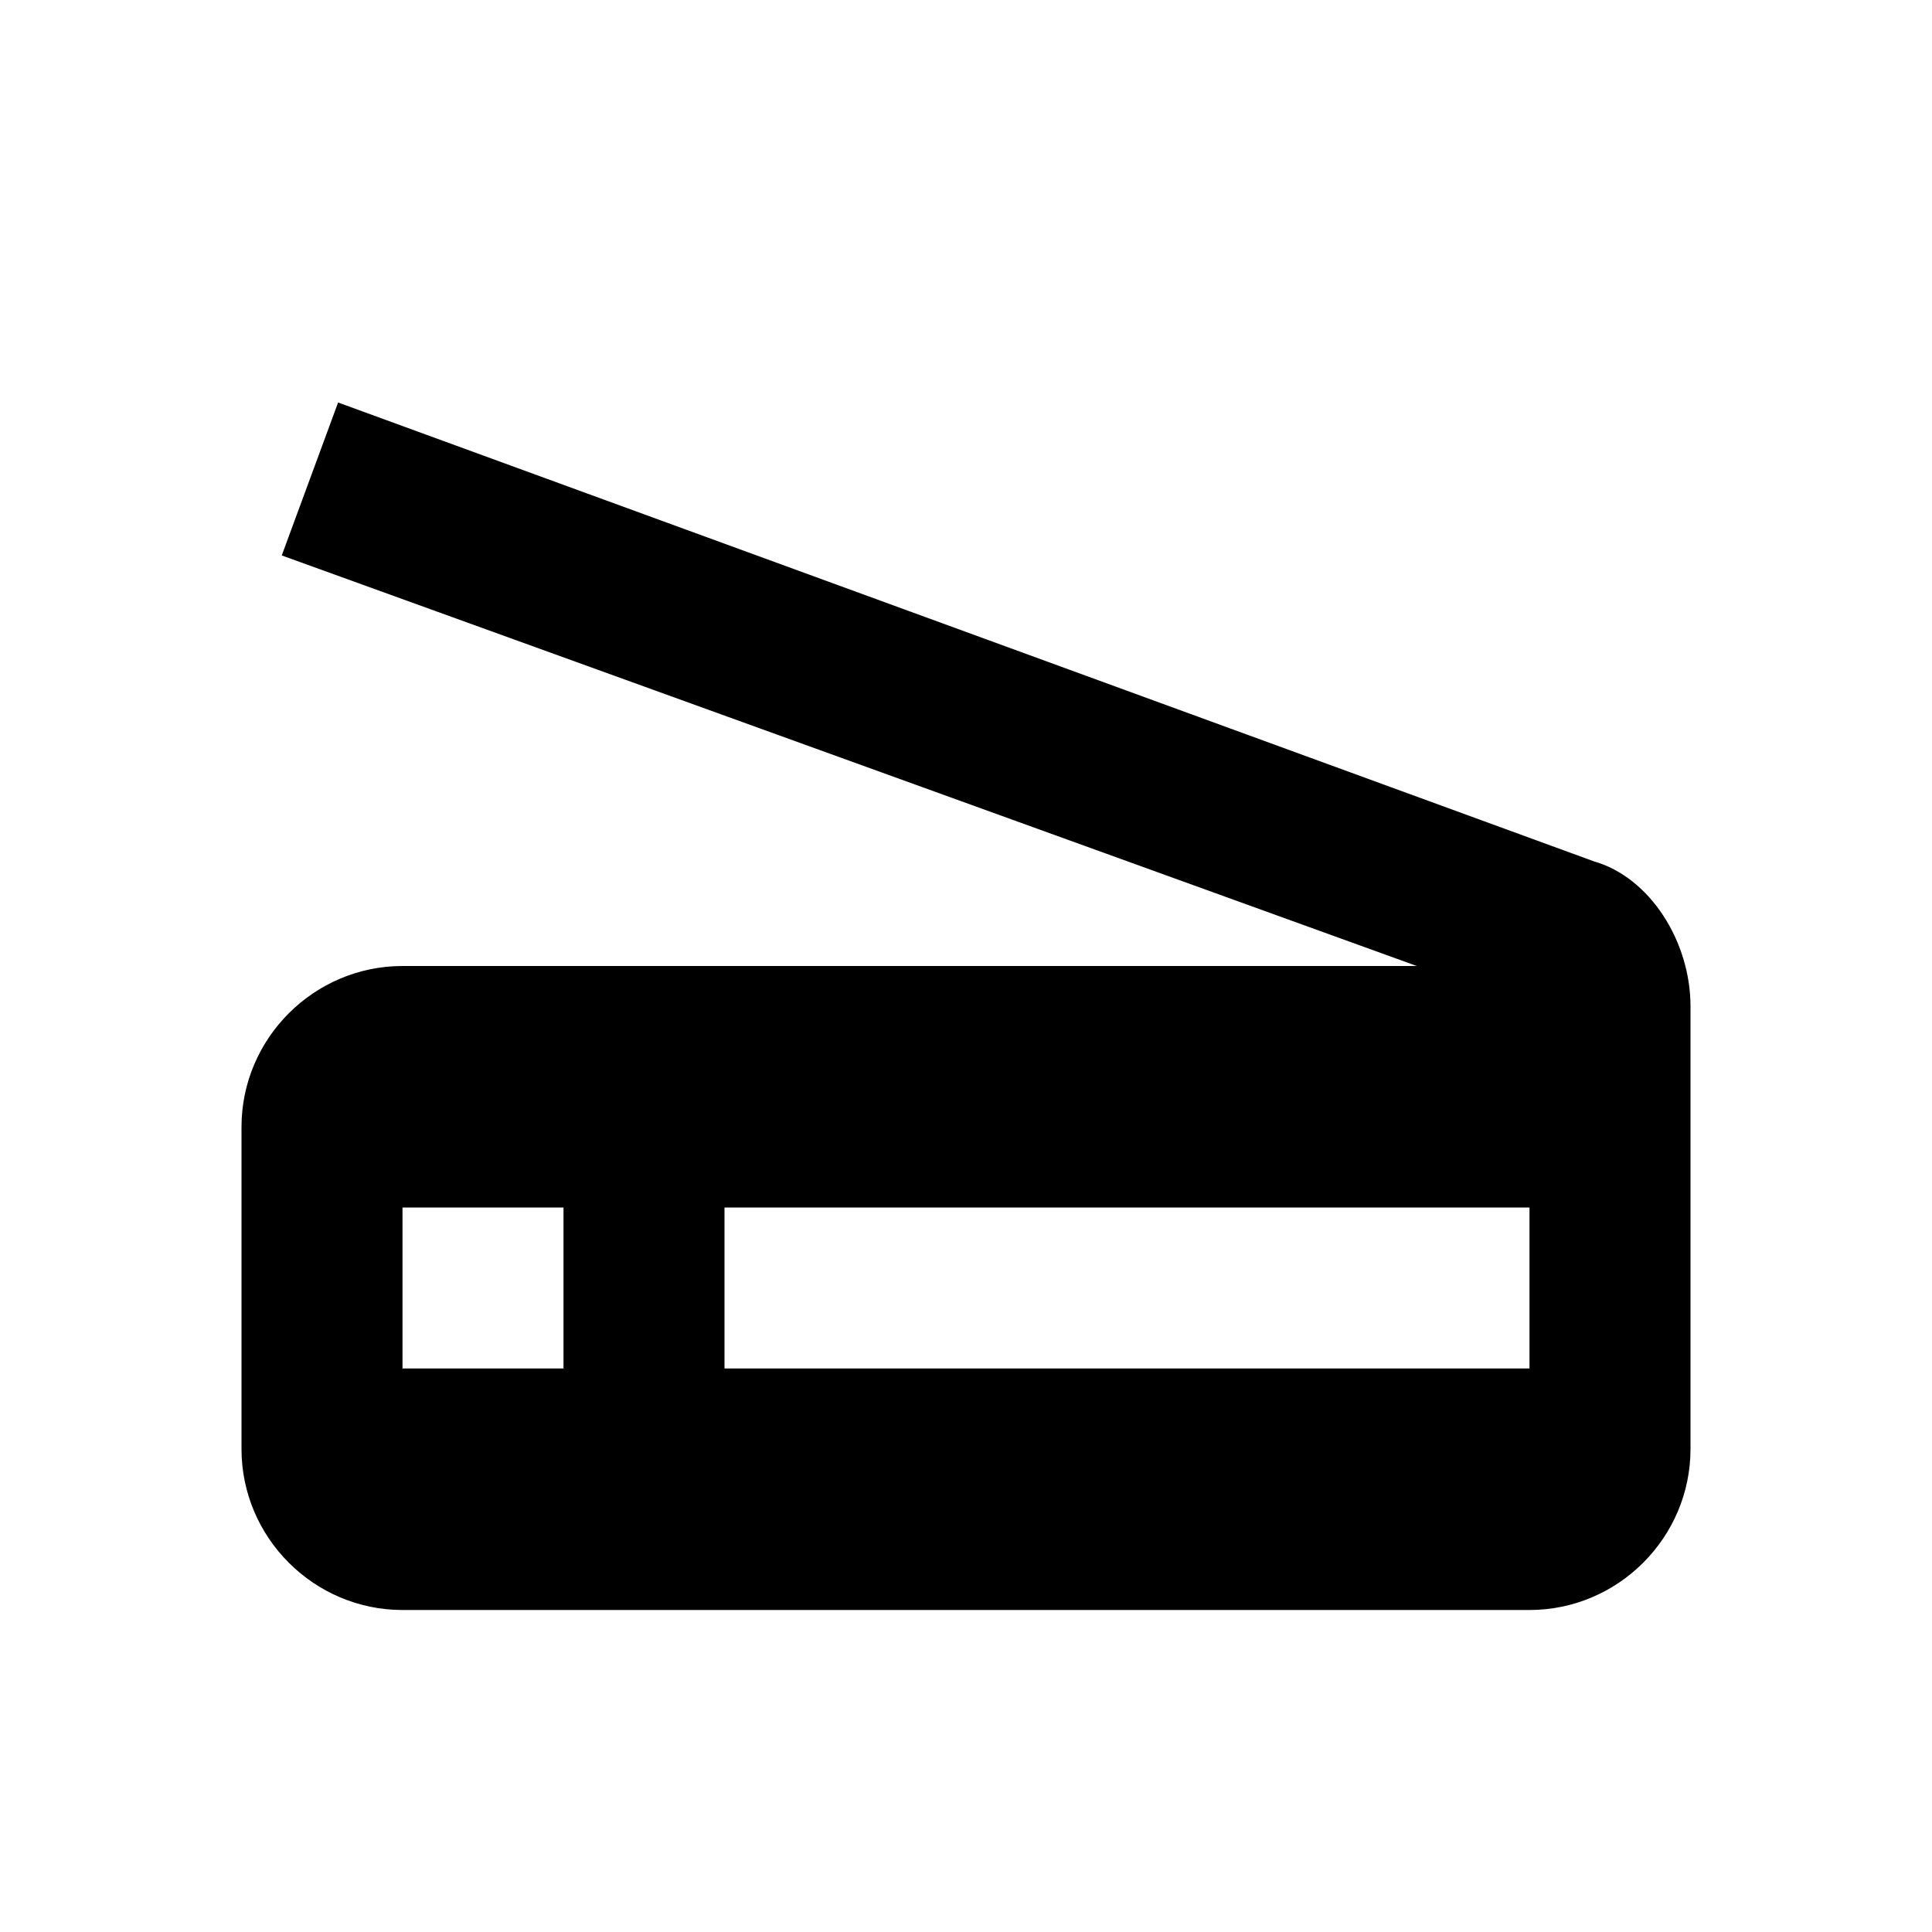
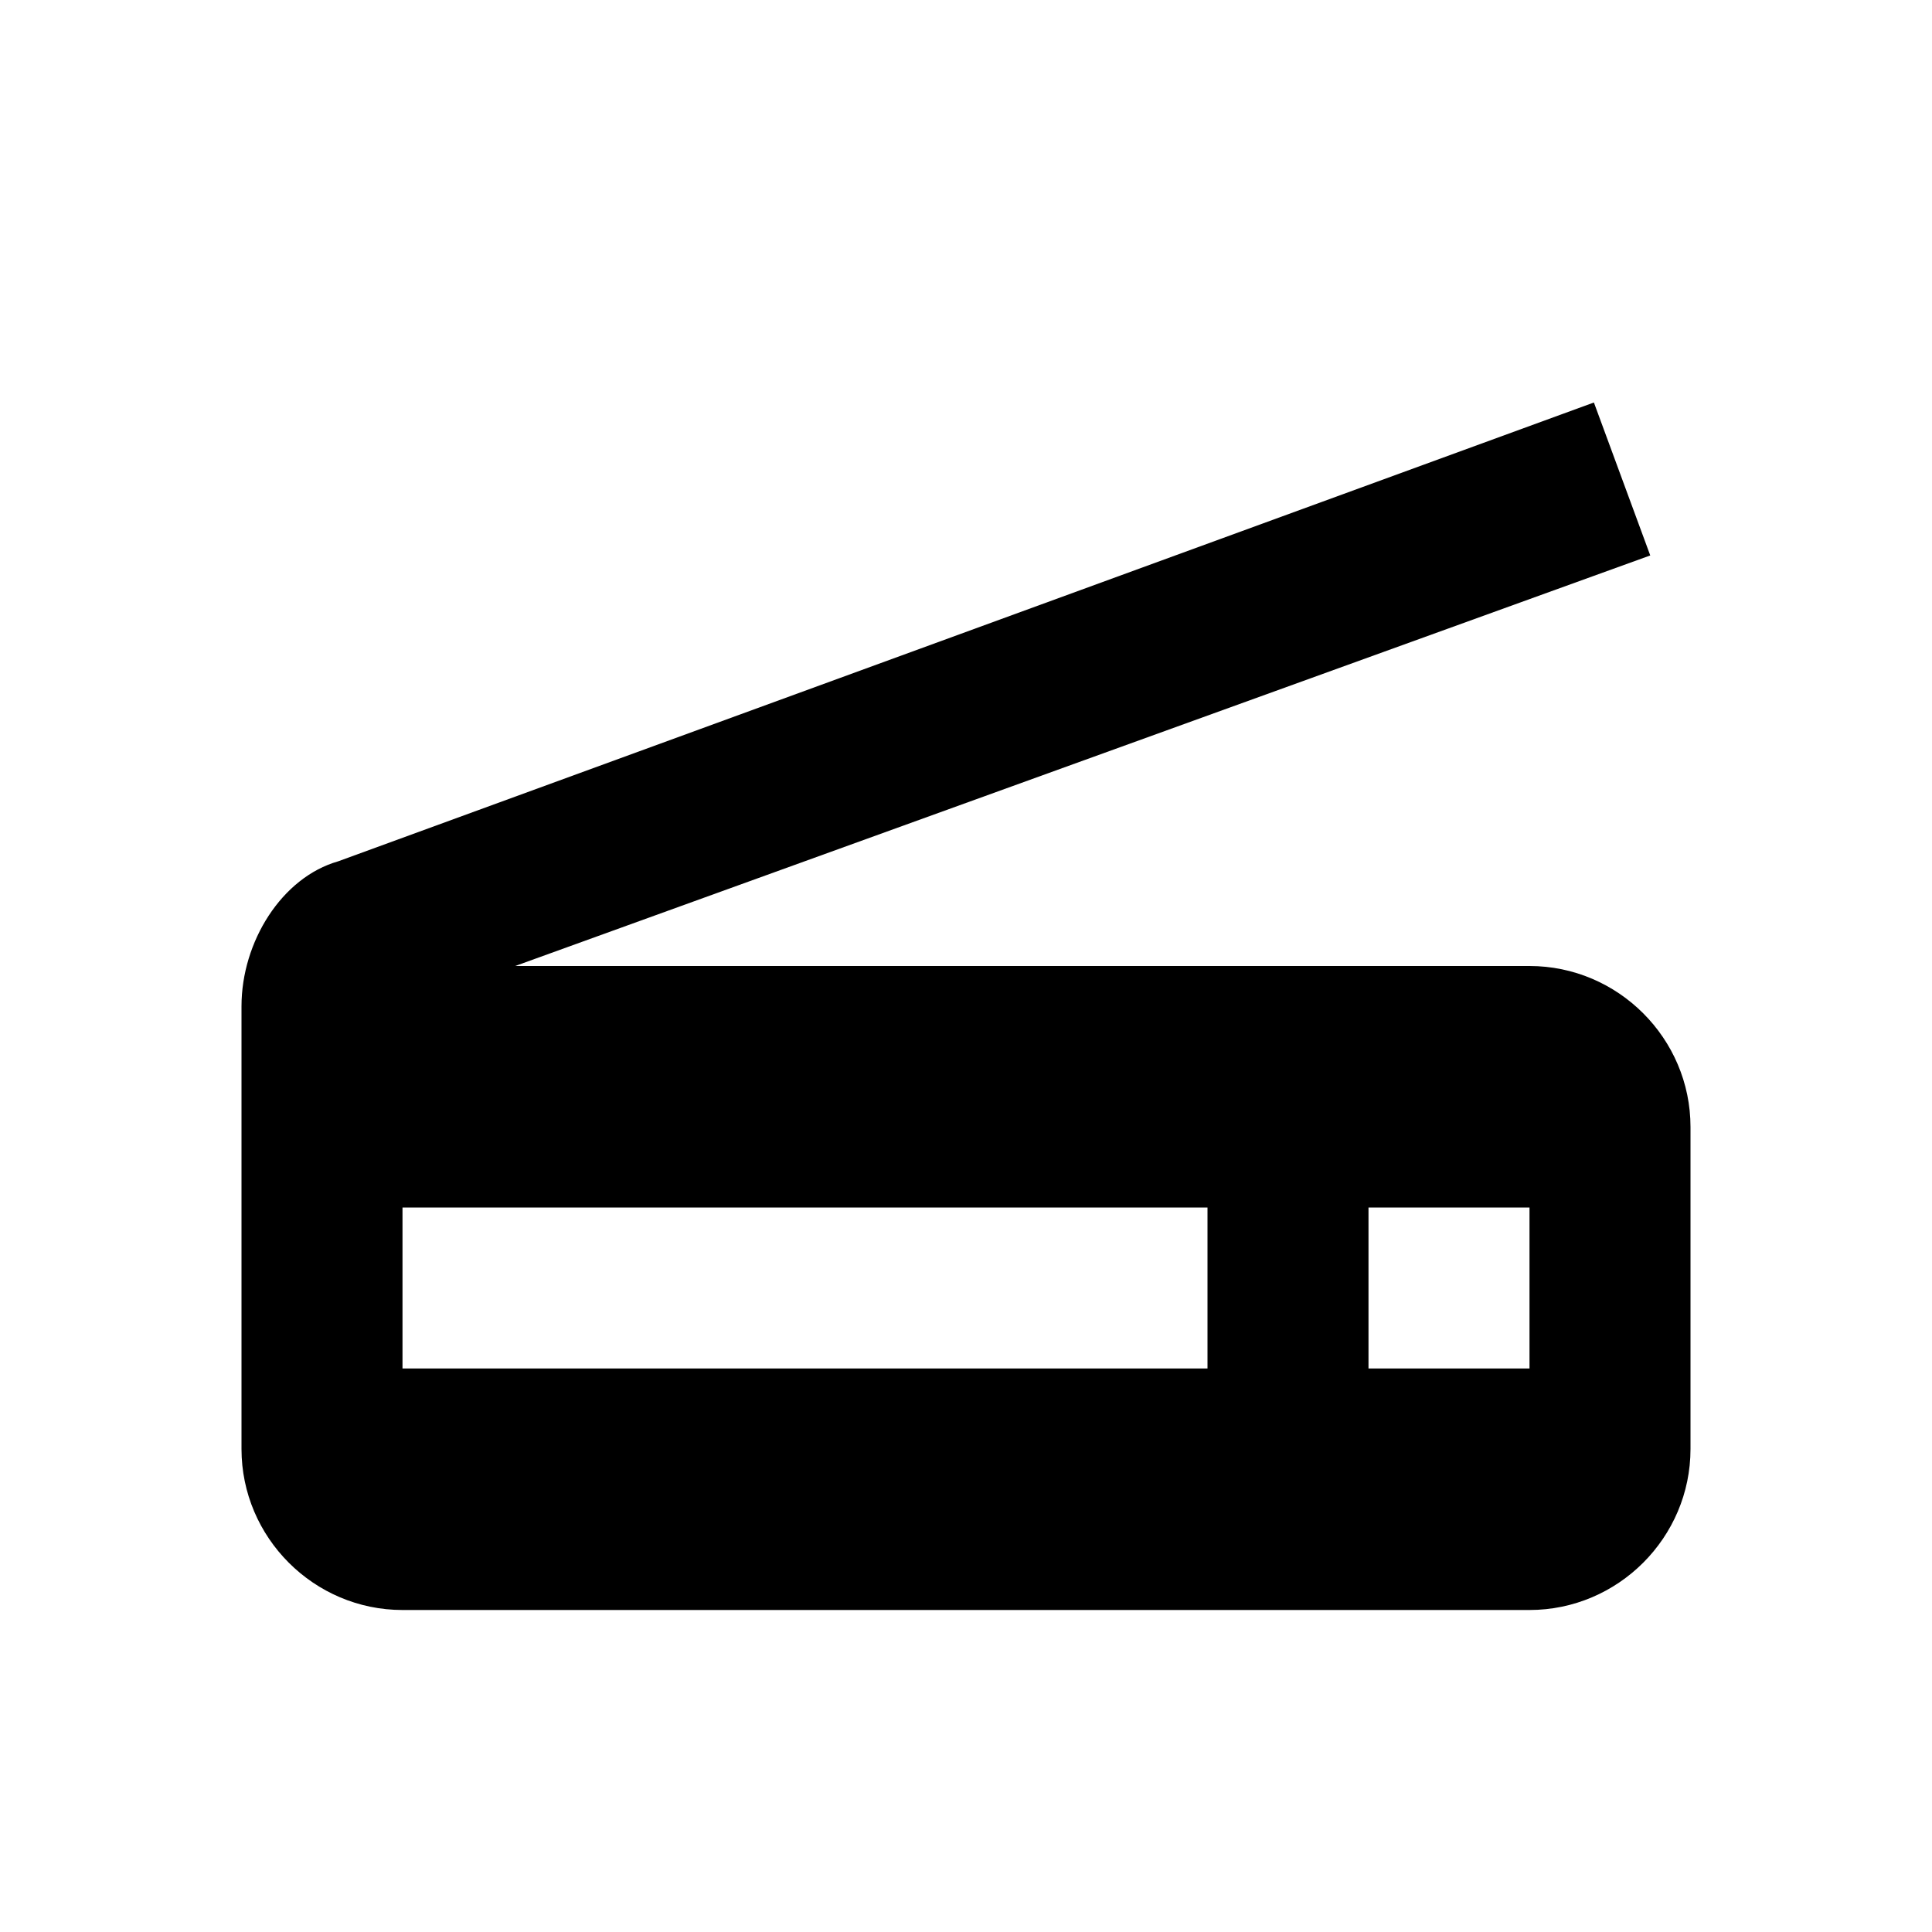
<svg xmlns="http://www.w3.org/2000/svg" version="1.1" width="24" height="24" viewBox="0 0 24 24">
-   <path d="M19.8,10.7L4.2,5L3.5,6.9L17.6,12H5C3.9,12 3,12.9 3,14V18C3,19.1 3.9,20 5,20H19C20.1,20 21,19.1 21,18V12.5C21,11.7 20.5,10.9 19.8,10.7M7,17H5V15H7V17M19,17H9V15H19V17Z" />
+   <path d="M4.2,10.7L19.8,5L20.5,6.9L6.4,12H19C20.1,12 21,12.9 21,14V18C21,19.1 20.1,20 19,20H5C3.9,20 3,19.1 3,18V12.5C3,11.7 3.5,10.9 4.2,10.7M17,17H19V15H17V17M5,17H15V15H5V17Z" />
</svg>
